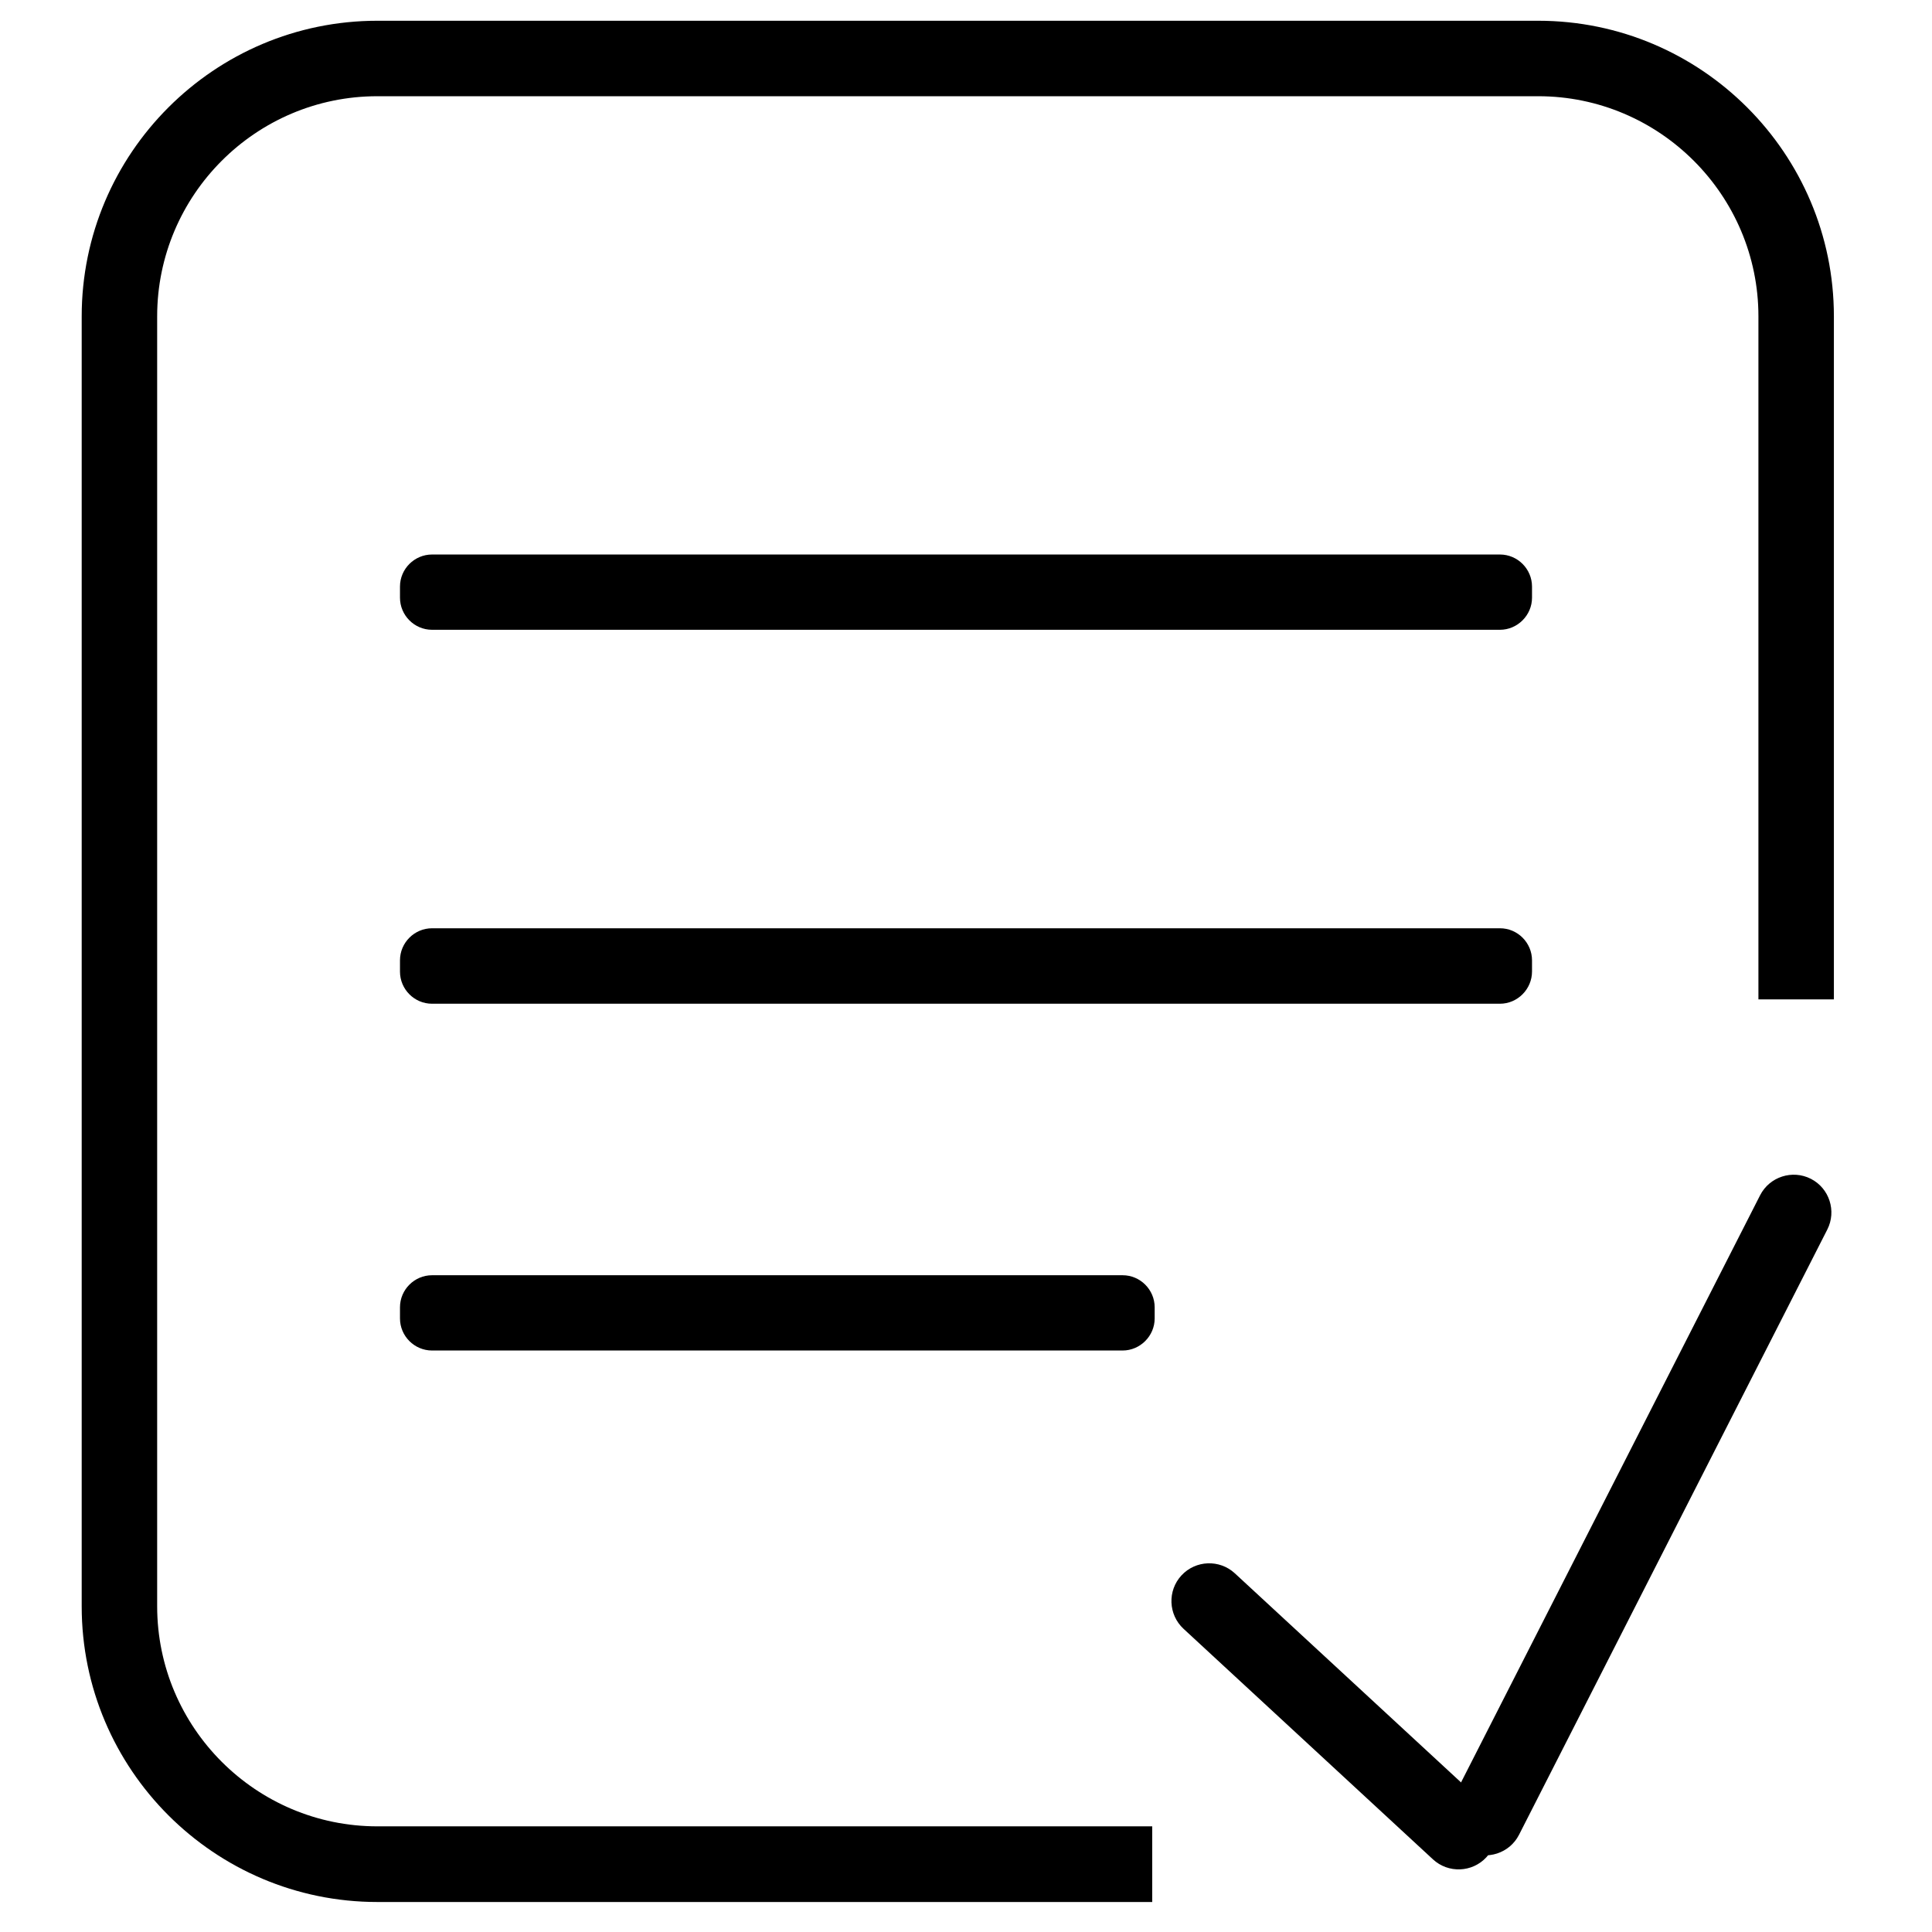
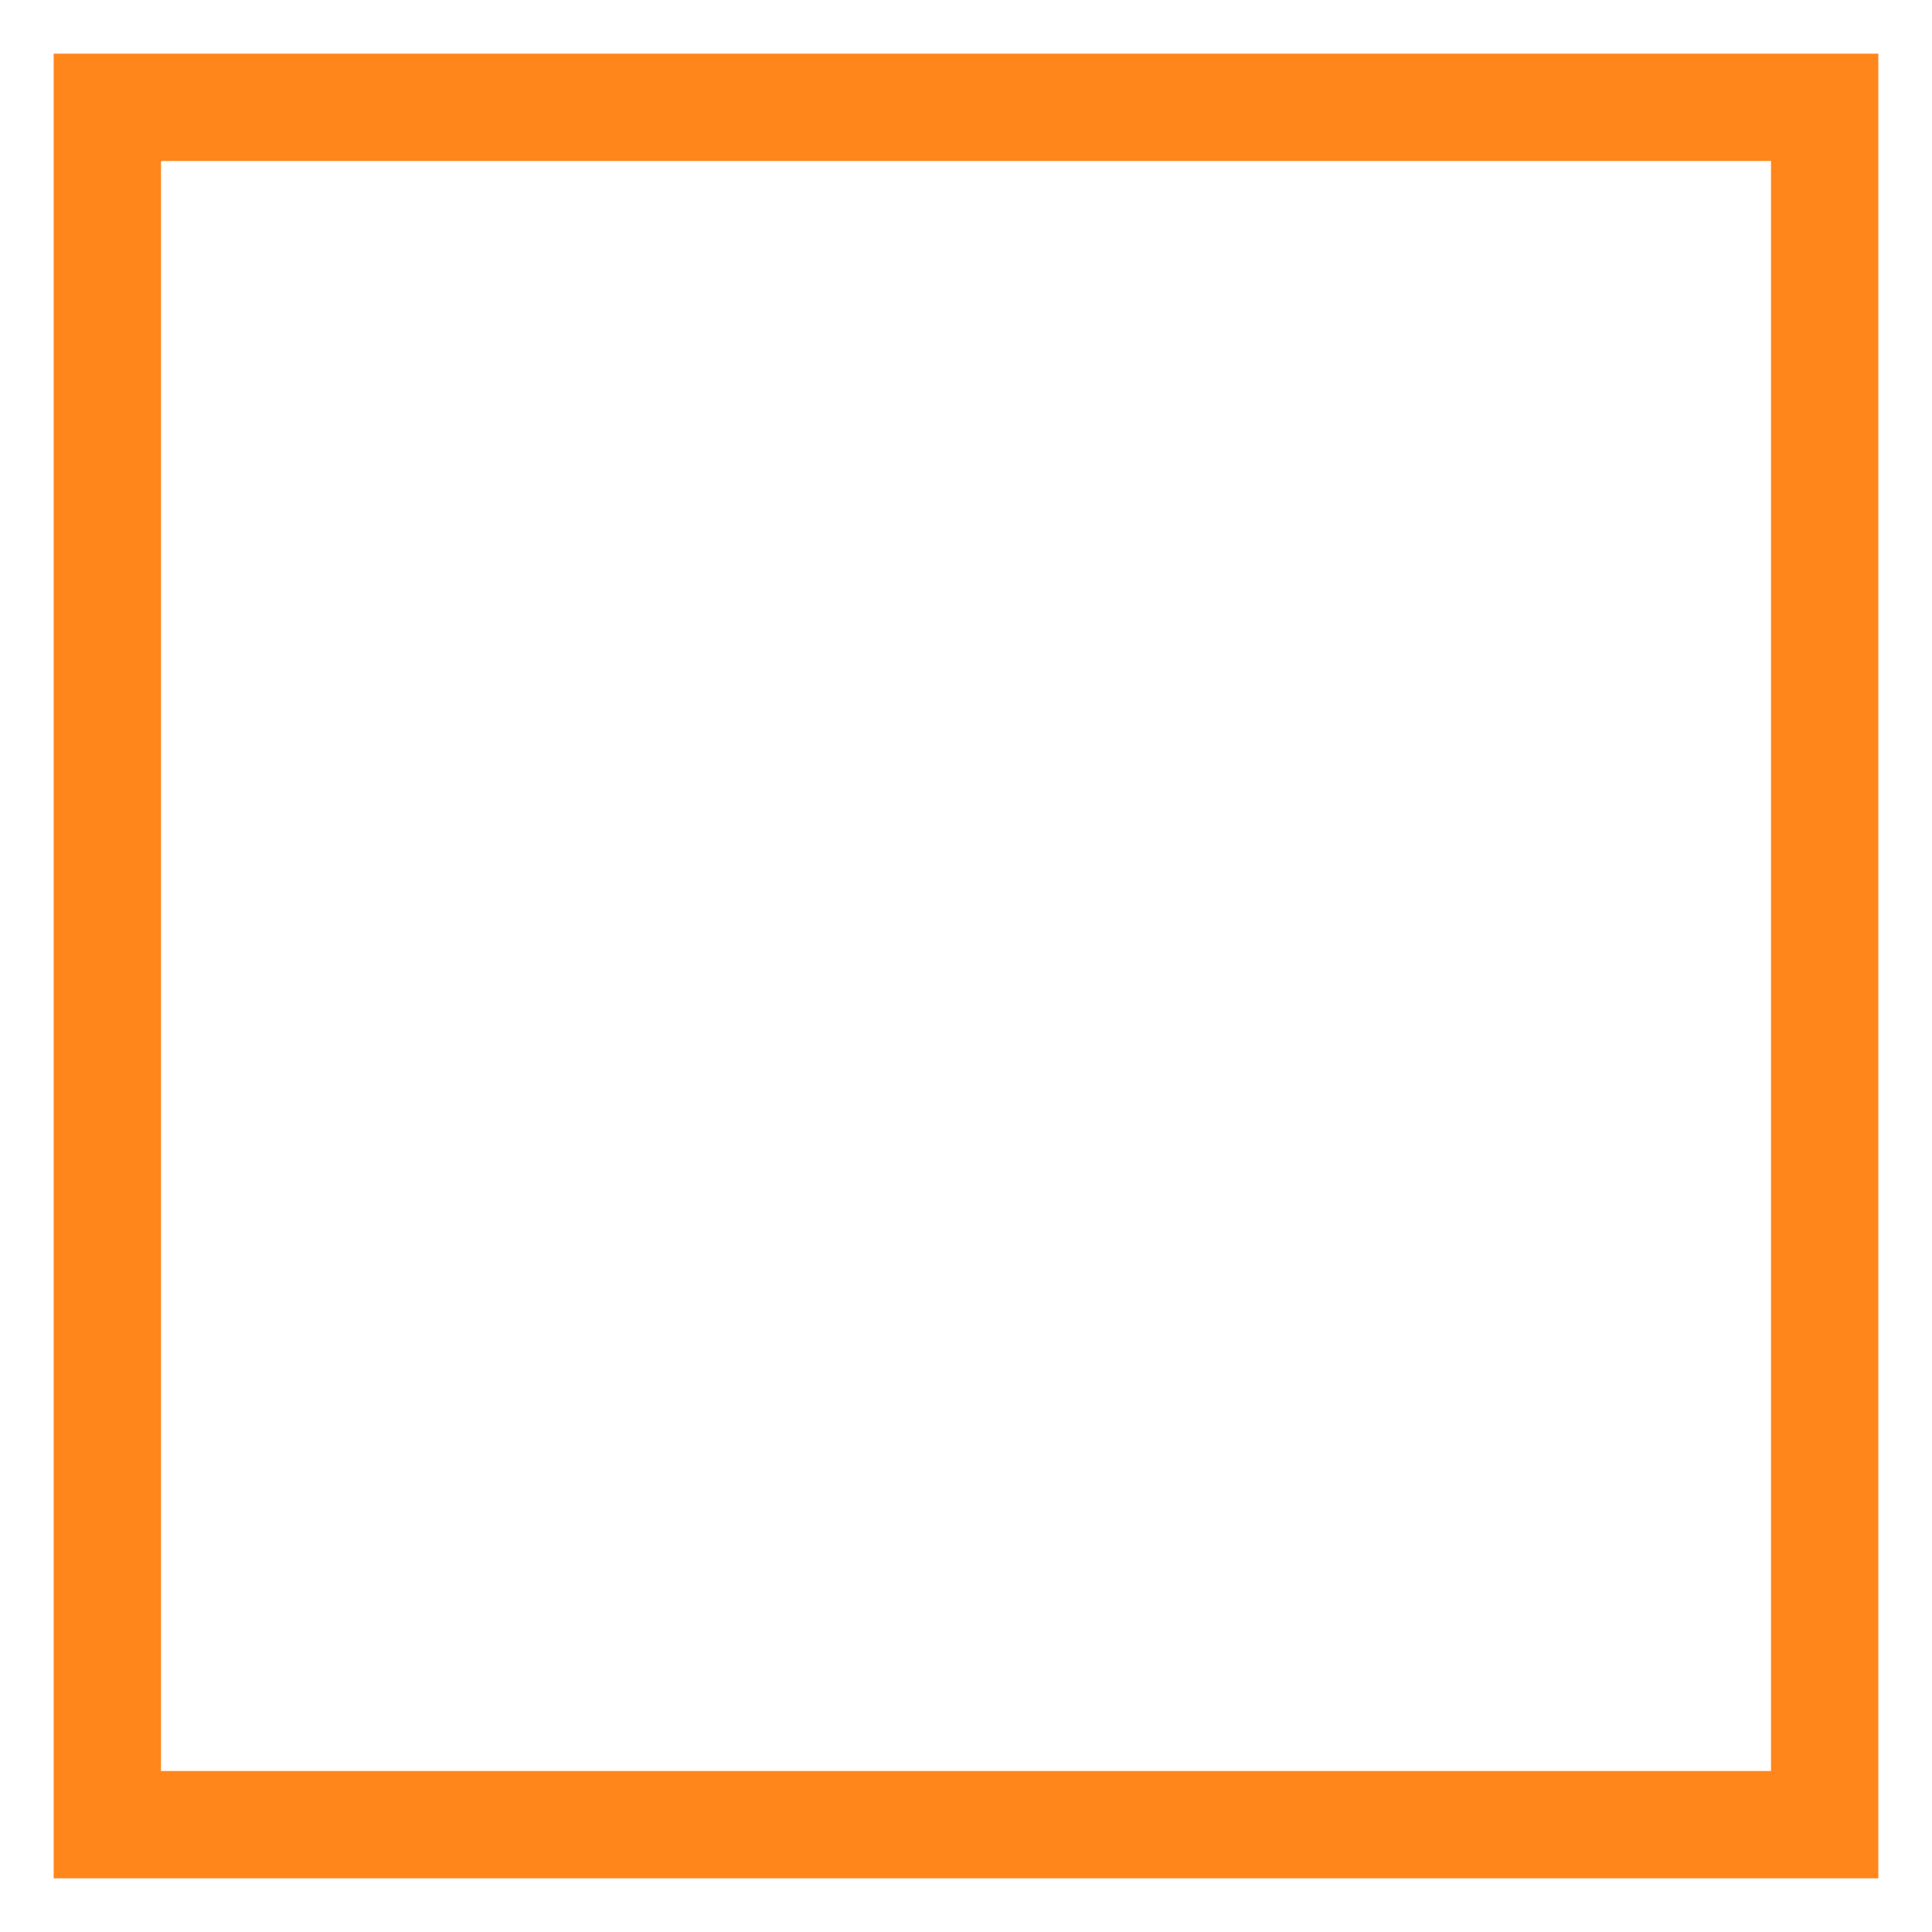
- <svg xmlns="http://www.w3.org/2000/svg" t="1656229806136" class="icon" viewBox="0 0 1024 1024" version="1.1" p-id="2438" width="200" height="200">
+ <svg xmlns="http://www.w3.org/2000/svg" t="1656645419384" class="icon" viewBox="0 0 1024 1024" version="1.1" p-id="5189" width="200" height="200">
  <defs>
    <style type="text/css">@font-face { font-family: feedback-iconfont; src: url("//at.alicdn.com/t/font_1031158_u69w8yhxdu.woff2?t=1630033759944") format("woff2"), url("//at.alicdn.com/t/font_1031158_u69w8yhxdu.woff?t=1630033759944") format("woff"), url("//at.alicdn.com/t/font_1031158_u69w8yhxdu.ttf?t=1630033759944") format("truetype"); }
</style>
  </defs>
-   <path d="M610.7 1008.1H200c-86.4 0-156.7-70.3-156.7-156.7V167.7C43.3 81.3 113.6 11 200 11h615.3C901.7 11 972 81.3 972 167.7v362h-40v-362C932 103.4 879.6 51 815.3 51H200c-64.4 0-116.7 52.4-116.7 116.7v683.6C83.3 915.7 135.7 968 200 968h410.7v40.1z" p-id="2439" />
-   <path d="M787.8 984.4c-7.5 8.1-20.2 8.6-28.3 1.1L627.3 863.3c-8.1-7.5-8.6-20.2-1.1-28.3 7.5-8.1 20.2-8.6 28.3-1.1l132.2 122.2c8.1 7.5 8.6 20.2 1.1 28.3z" p-id="2440" />
-   <path d="M968.5 651.7L805.1 972.5c-5 9.8-17.1 13.7-26.9 8.7-9.8-5-13.7-17.1-8.7-26.9l163.4-320.8c5-9.8 17.1-13.7 26.9-8.7 9.8 5 13.7 17.1 8.7 26.9zM795 333.8H229c-9.4 0-17-7.7-17-17v-5.9c0-9.4 7.7-17 17-17h566c9.4 0 17 7.7 17 17v5.9c0 9.3-7.7 17-17 17zM795 532H229c-9.4 0-17-7.7-17-17v-6c0-9.4 7.7-17 17-17h566c9.4 0 17 7.7 17 17v5.9c0 9.4-7.7 17.1-17 17.1zM595 715.8H229c-9.4 0-17-7.7-17-17v-5.9c0-9.4 7.7-17 17-17h366c9.4 0 17 7.7 17 17v5.9c0 9.3-7.7 17-17 17z" p-id="2441" />
+   <path d="M995.556 995.556H28.444V28.444h967.111v967.111z m-910.222-56.889h853.333v-853.333h-853.333v853.333z" p-id="5190" fill="#FF861B" />
+   <path d="M455.111 722.489L204.8" p-id="5191" fill="red" />
</svg>
